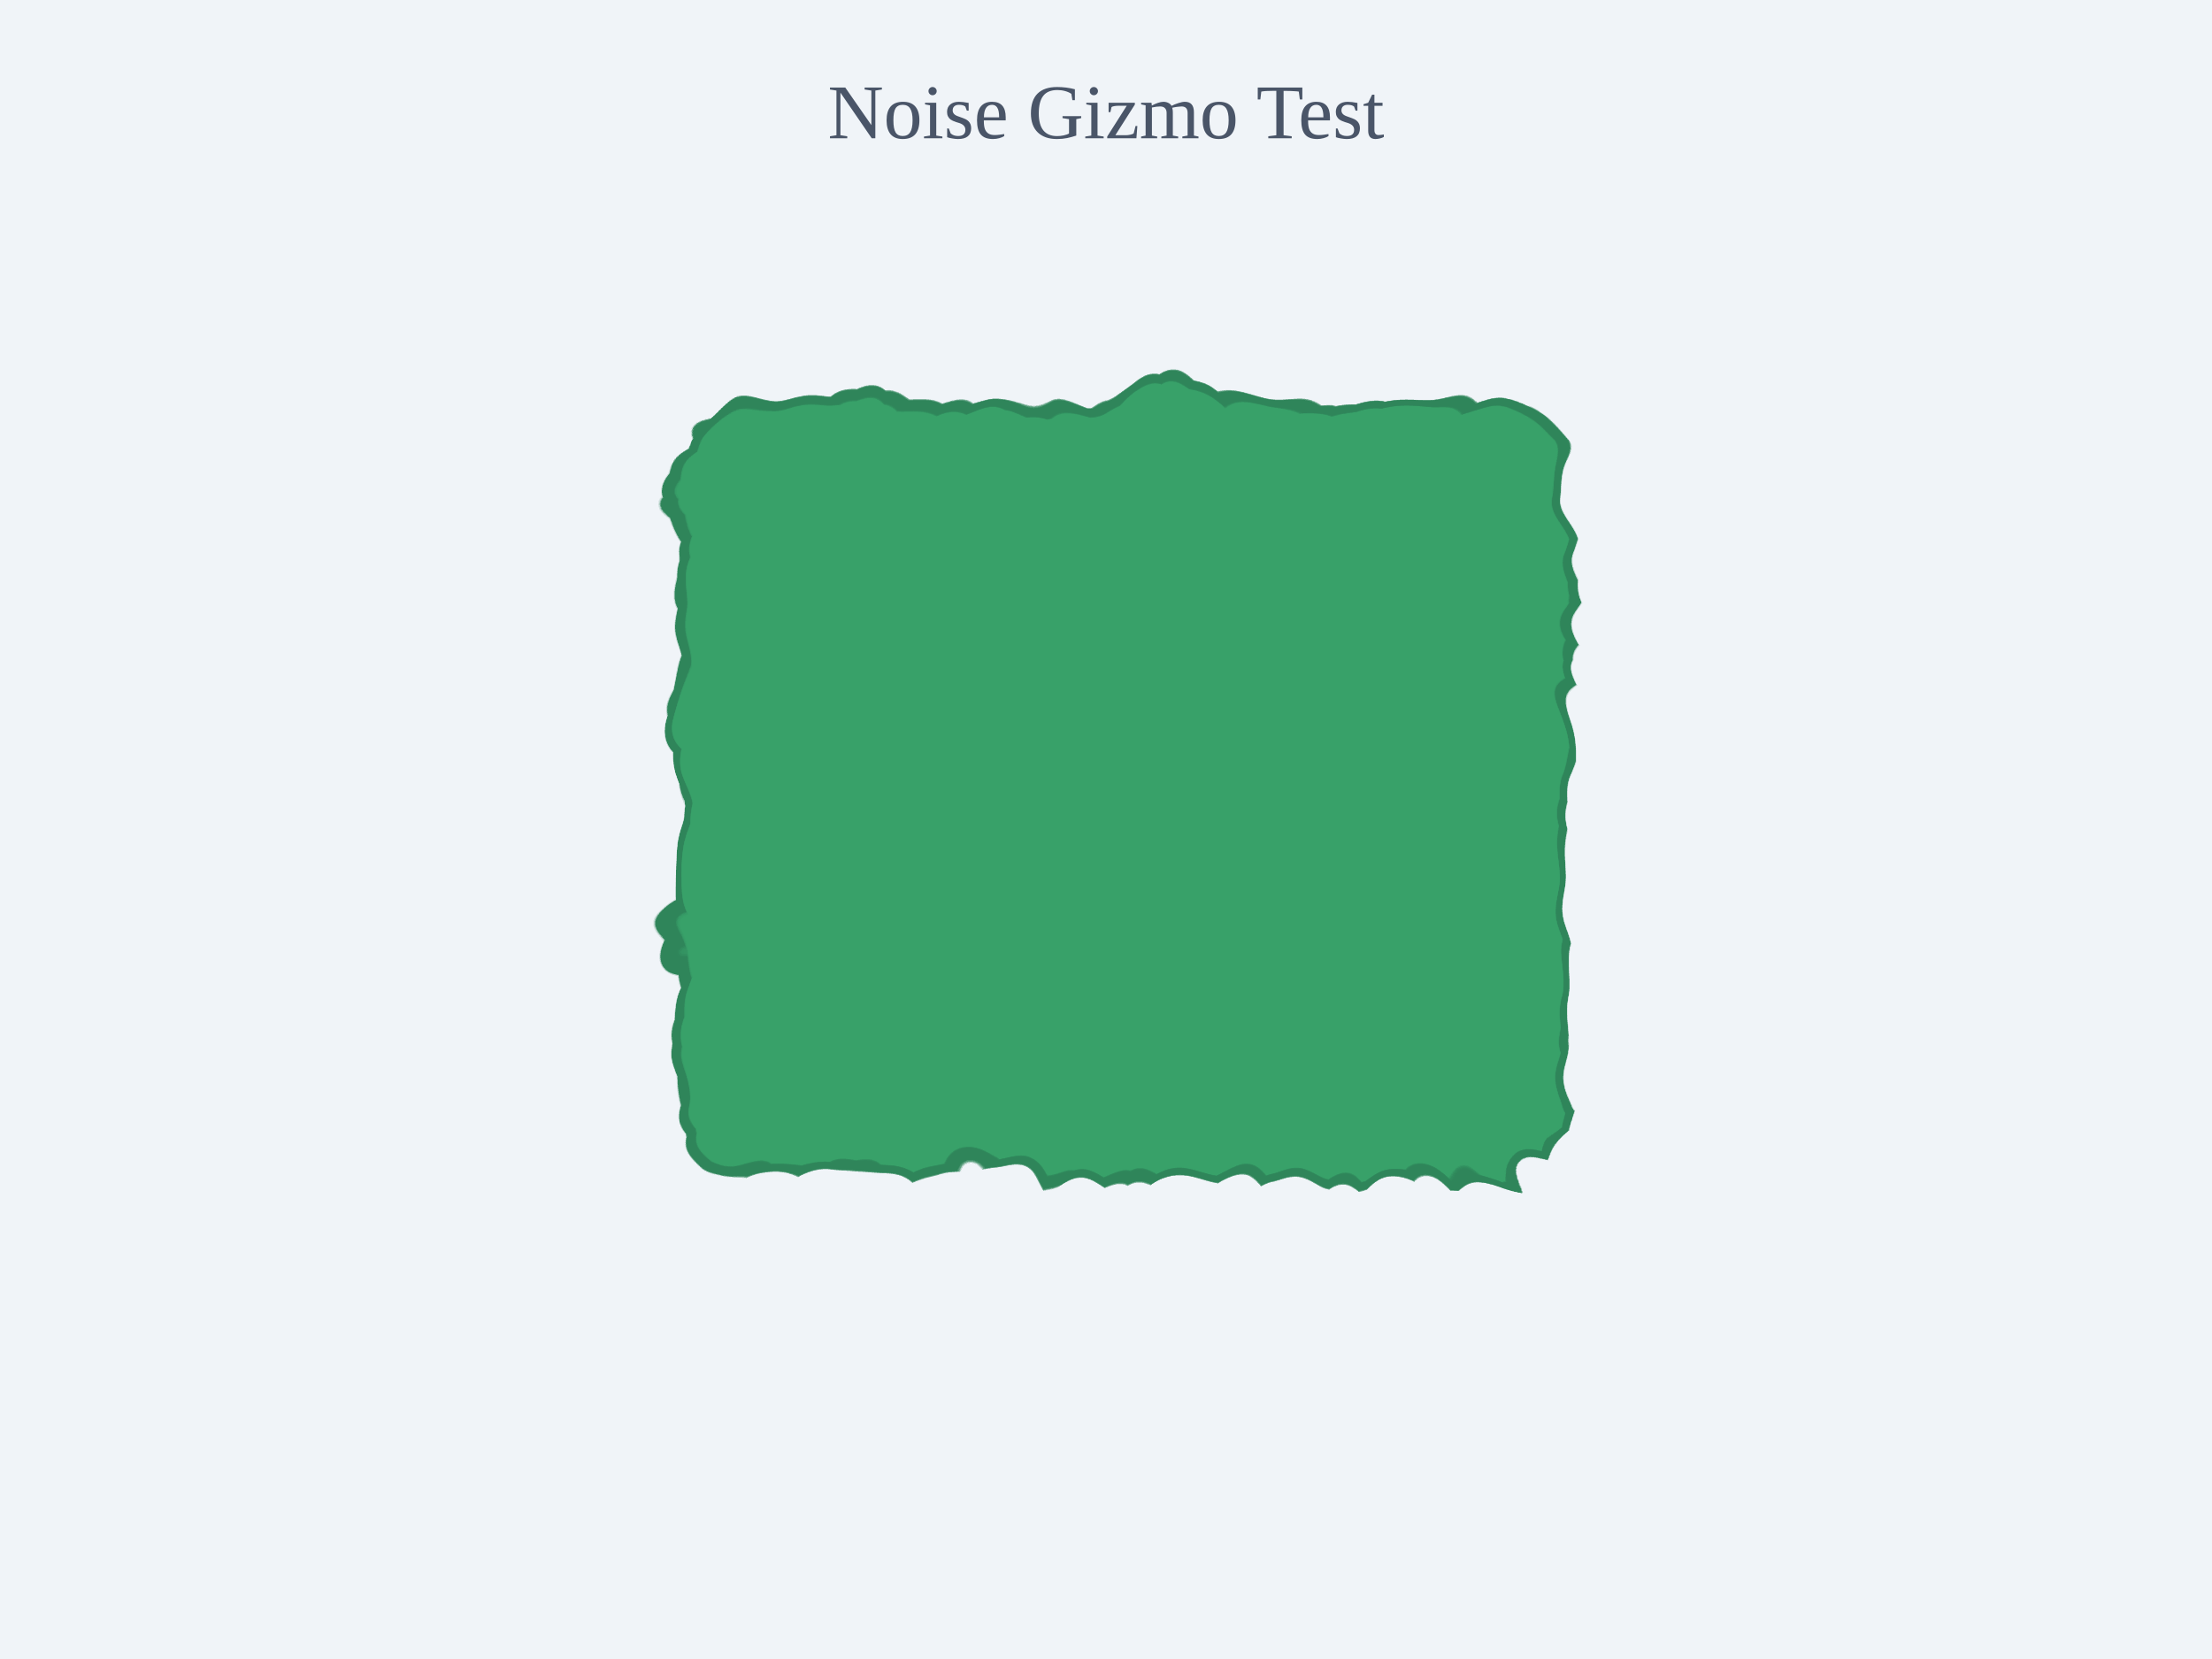
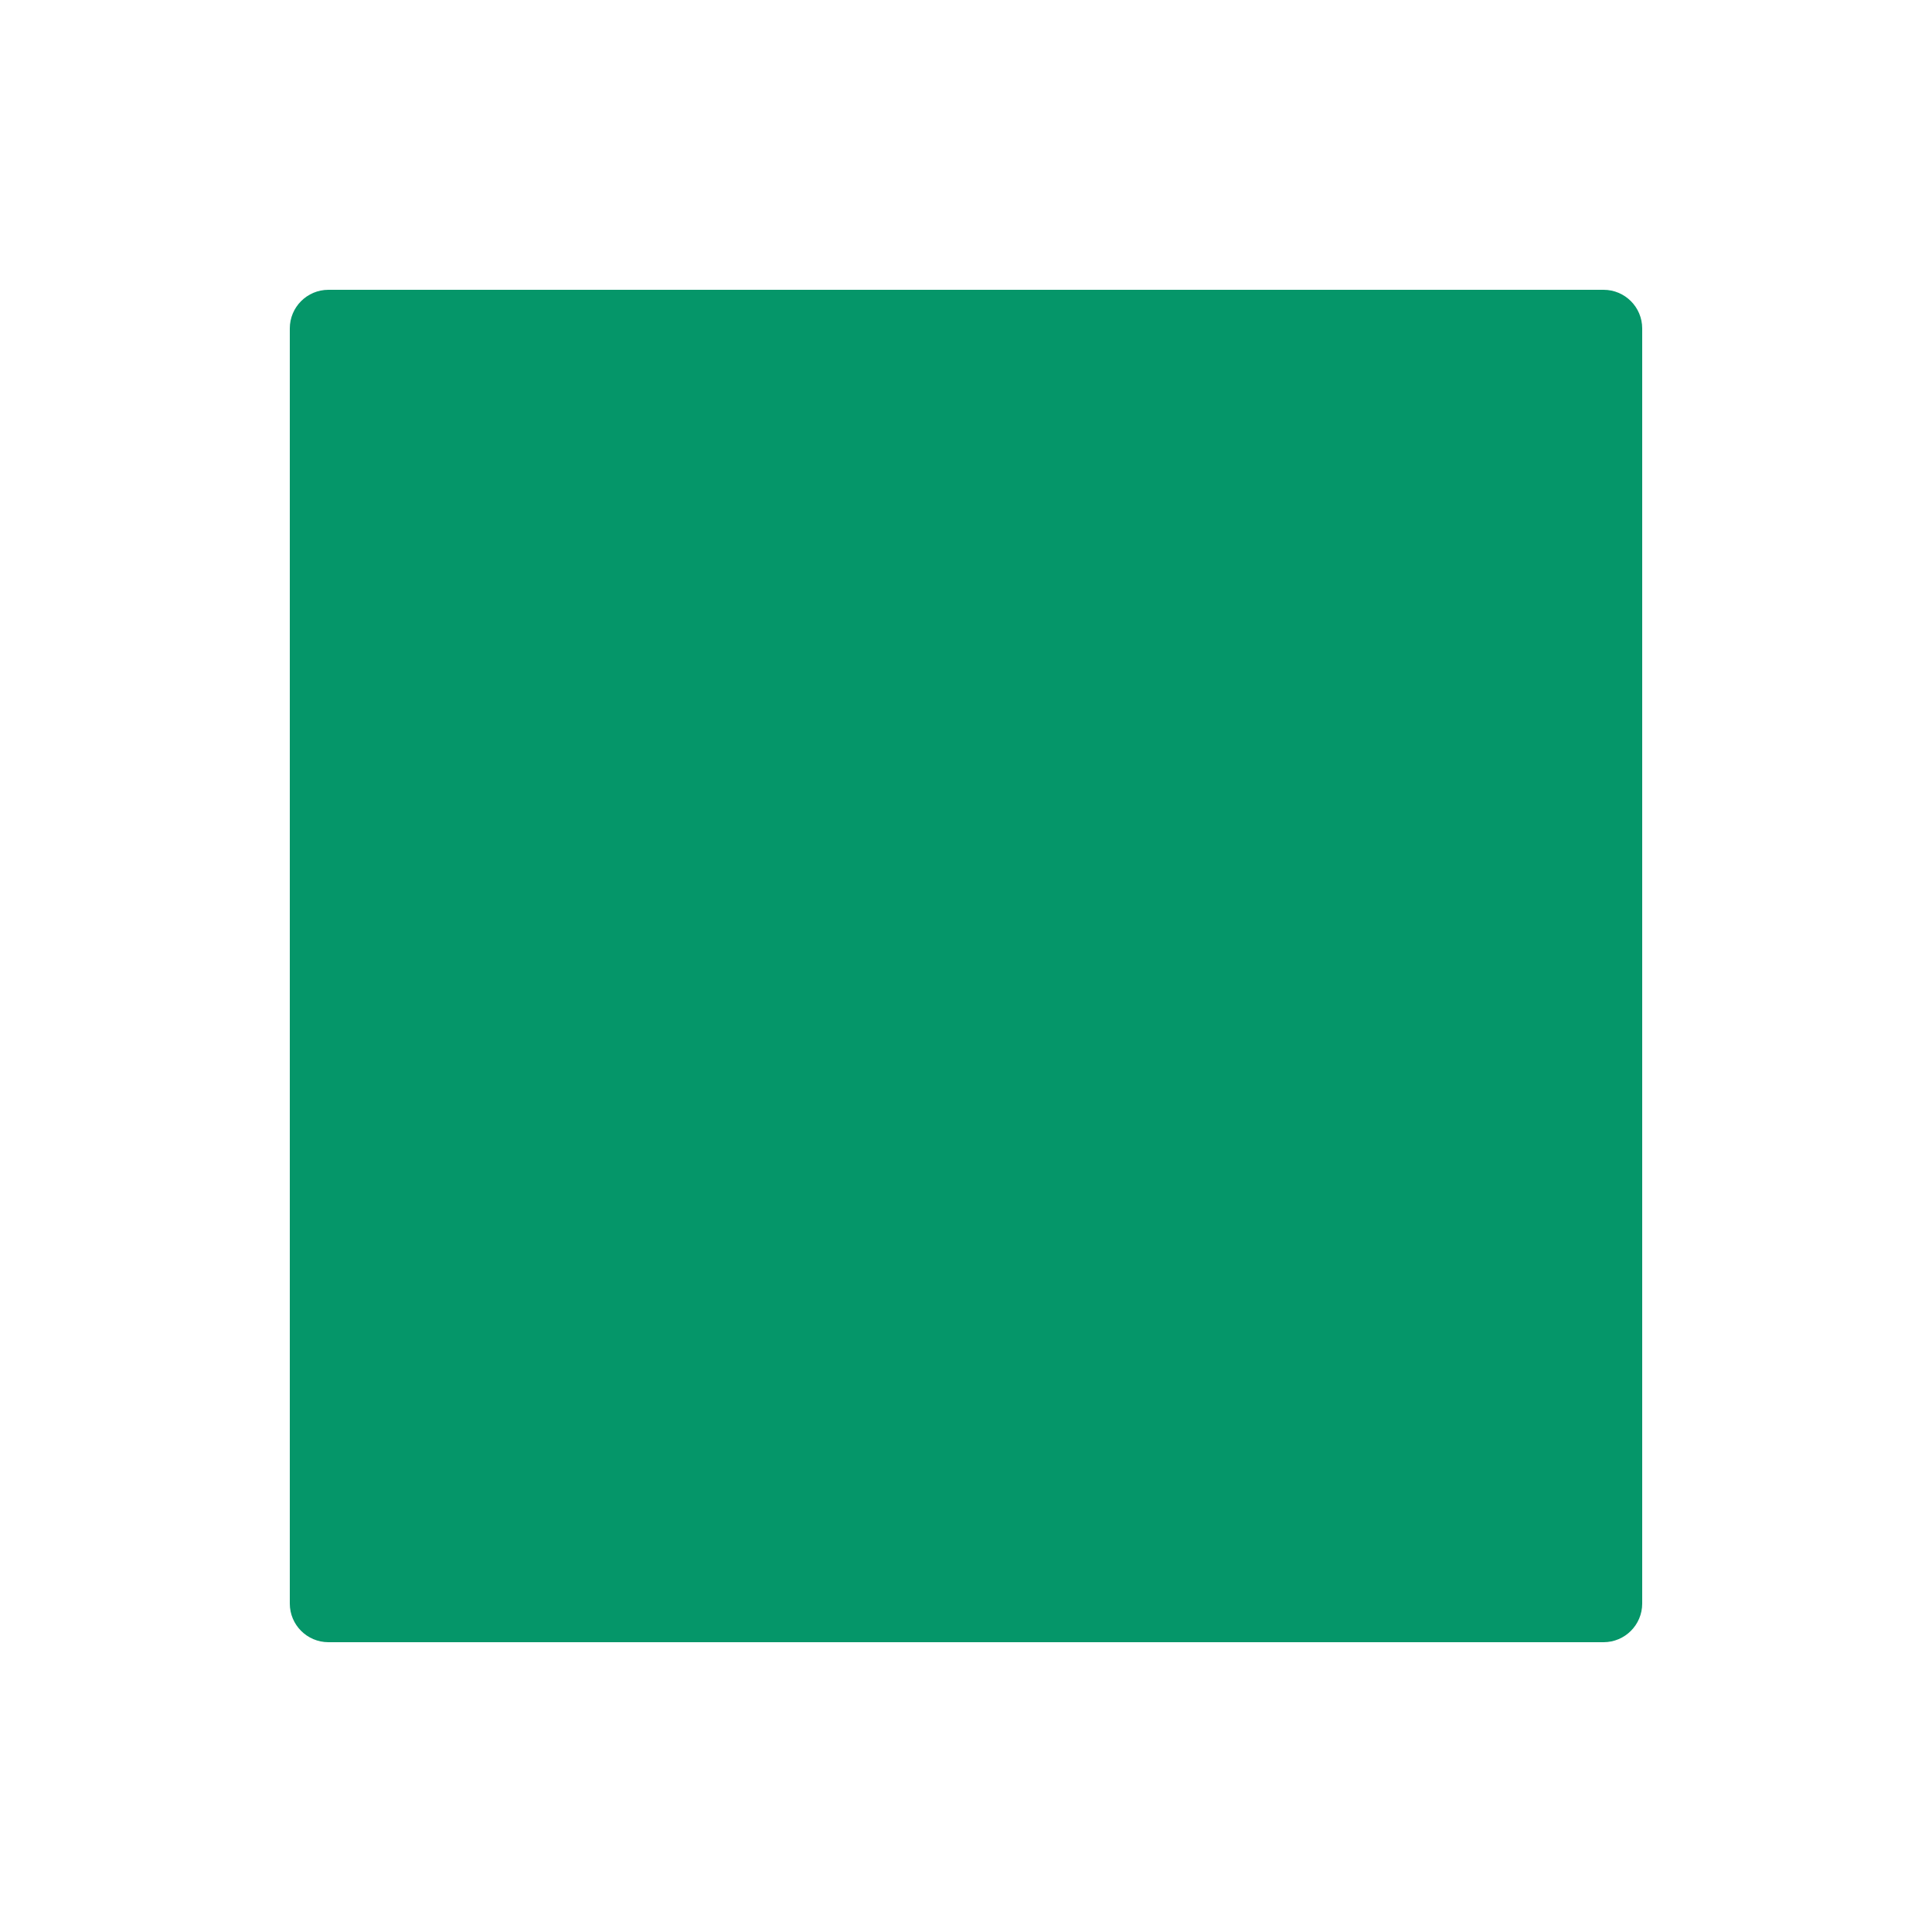
- <svg xmlns="http://www.w3.org/2000/svg" viewBox="0 0 400 300" width="400" height="300">
-   <rect width="400" height="300" fill="#f0f4f8" />
-   <text x="200" y="25" text-anchor="middle" font-size="14" fill="#4a5568">Noise Gizmo Test</text>
-   <defs>
-     <filter id="noise-filter">
-       <feTurbulence baseFrequency="0.05" numOctaves="2" seed="1">
-         <animate attributeName="baseFrequency" values="0.02; 0.08" dur="3s" repeatCount="indefinite" />
-       </feTurbulence>
-       <feDisplacementMap in="SourceGraphic" scale="10" />
-     </filter>
-   </defs>
-   <rect x="120" y="70" width="160" height="140" rx="12" fill="#38a169" stroke="#2f855a" stroke-width="2" filter="url(#noise-filter)" />
+ <svg xmlns="http://www.w3.org/2000/svg" viewBox="0 0 200 200" width="200" height="200">
+   <rect x="30" y="30" width="140" height="140" fill="#059669" rx="4">
+     <animate attributeName="opacity" from="0.8" to="1" dur="0.5s" repeatCount="indefinite" fill="freeze" />
+   </rect>
</svg>
